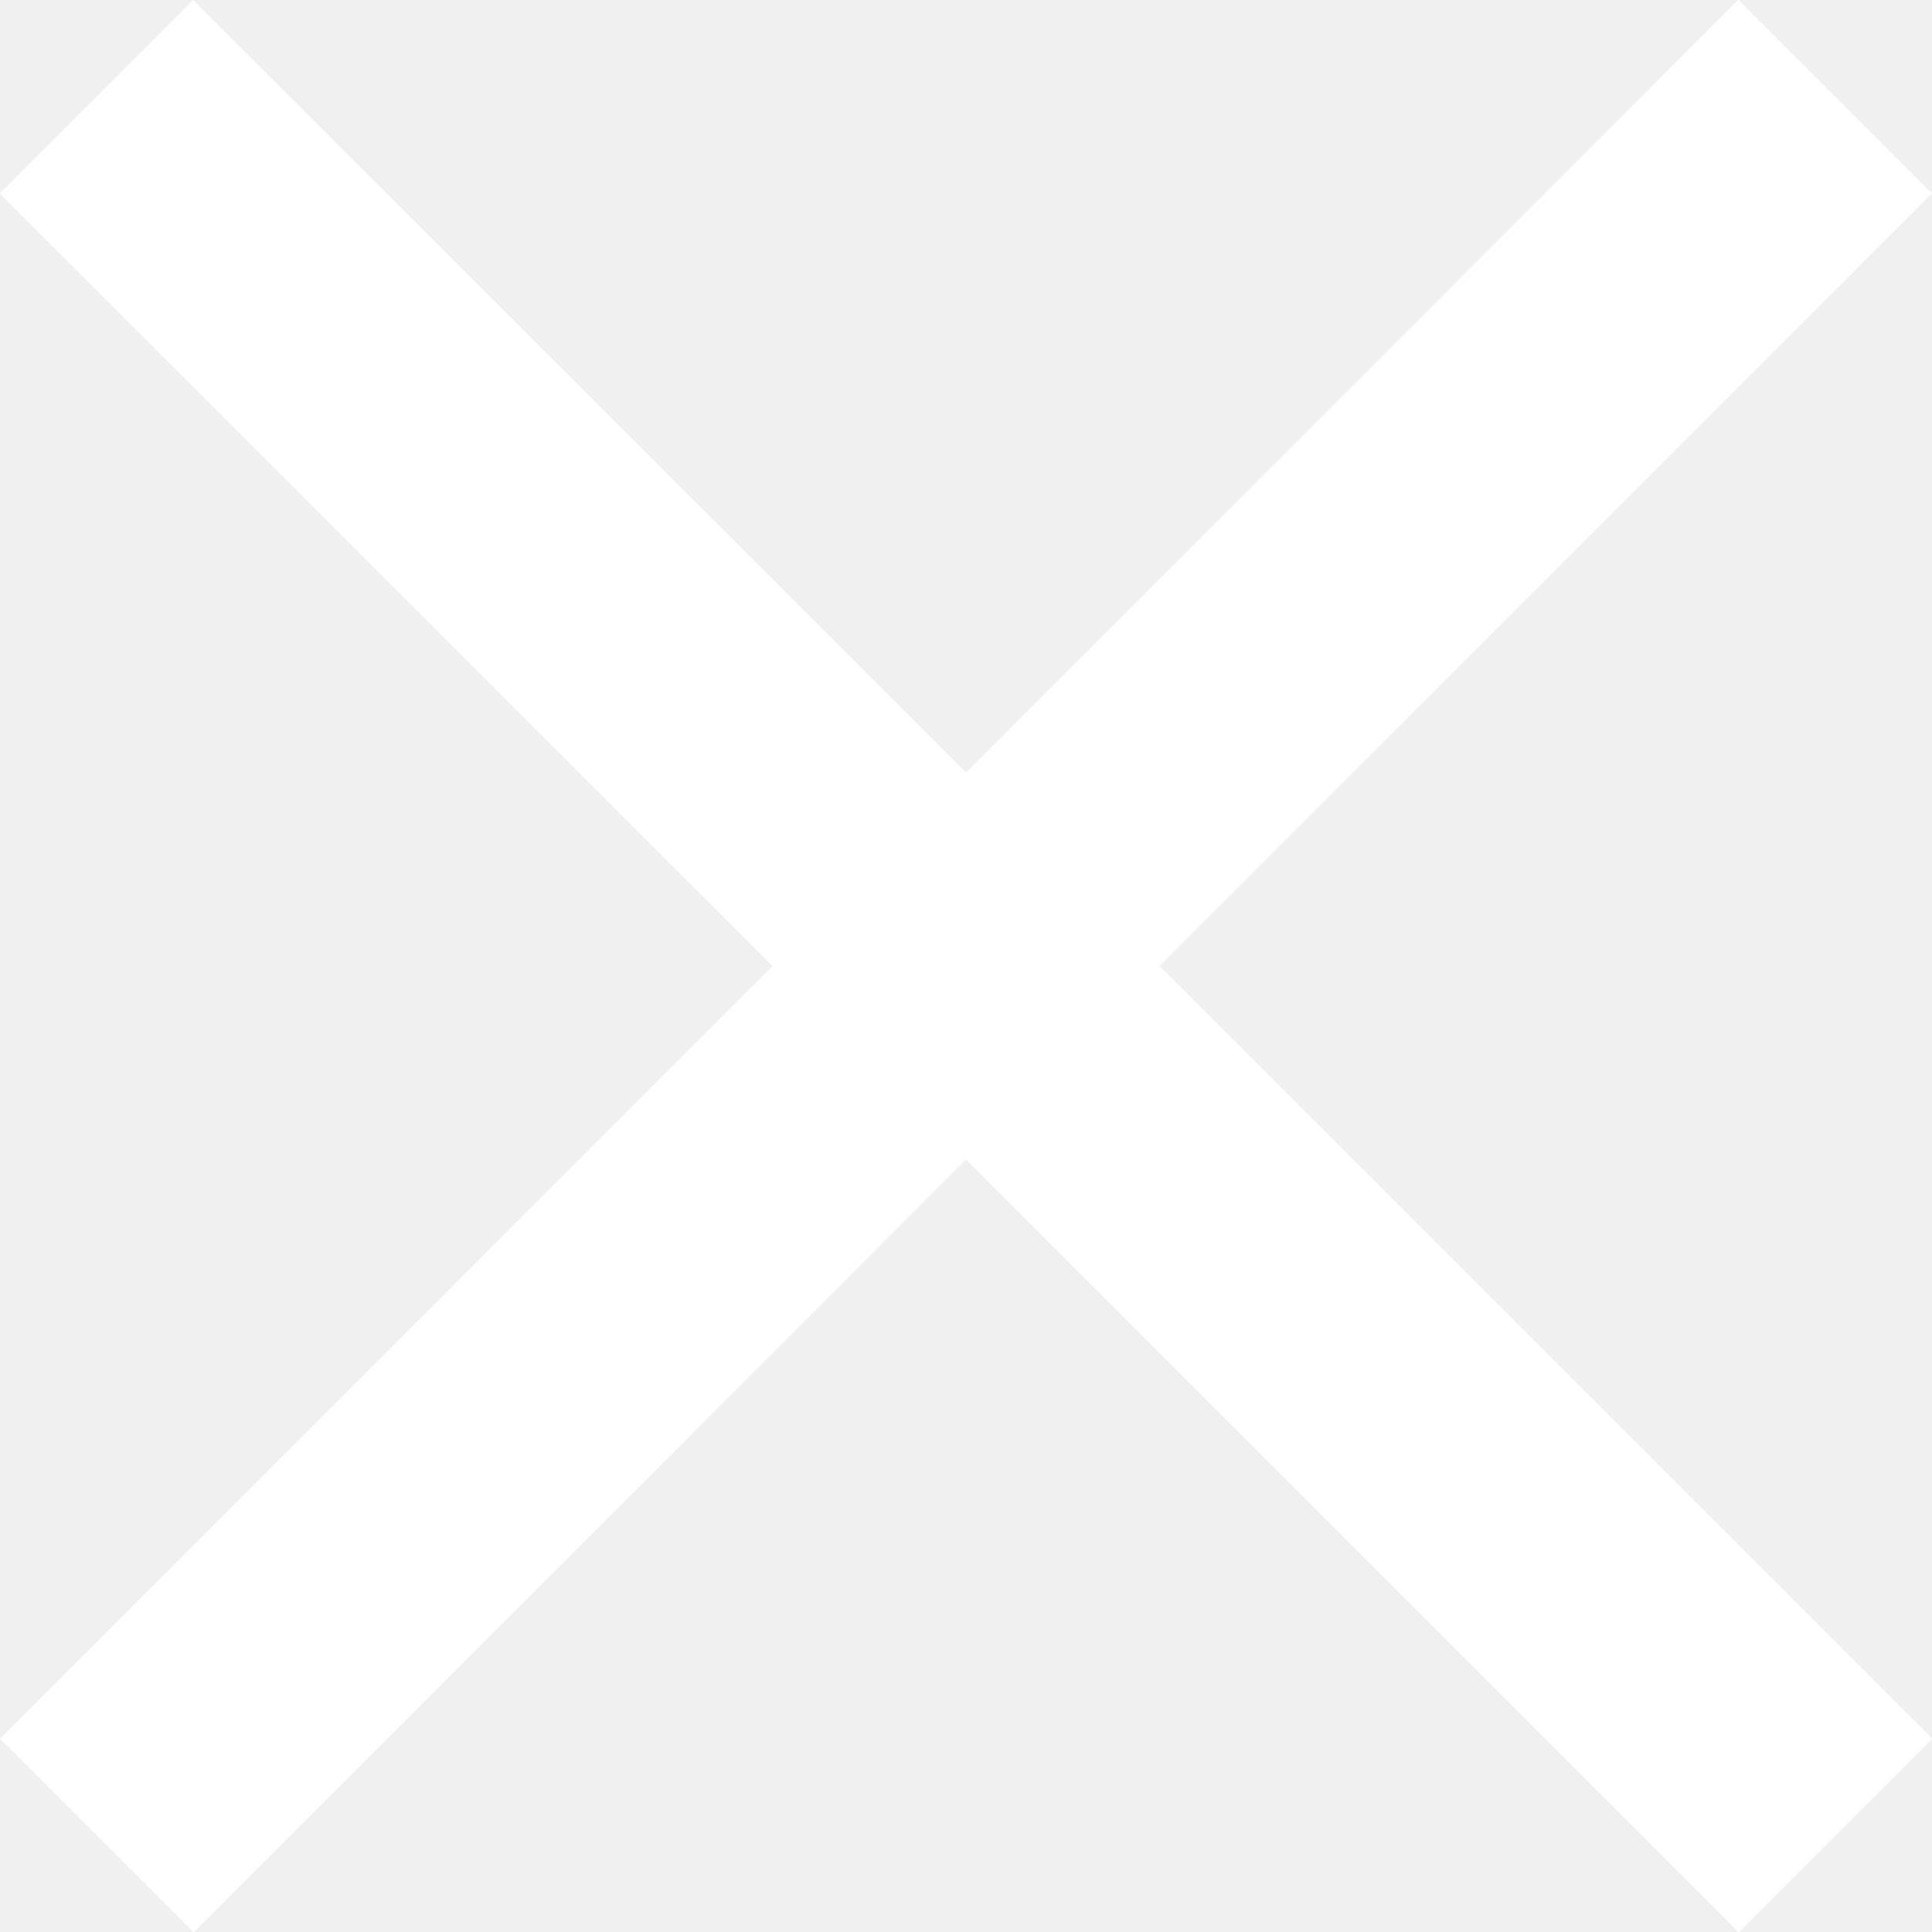
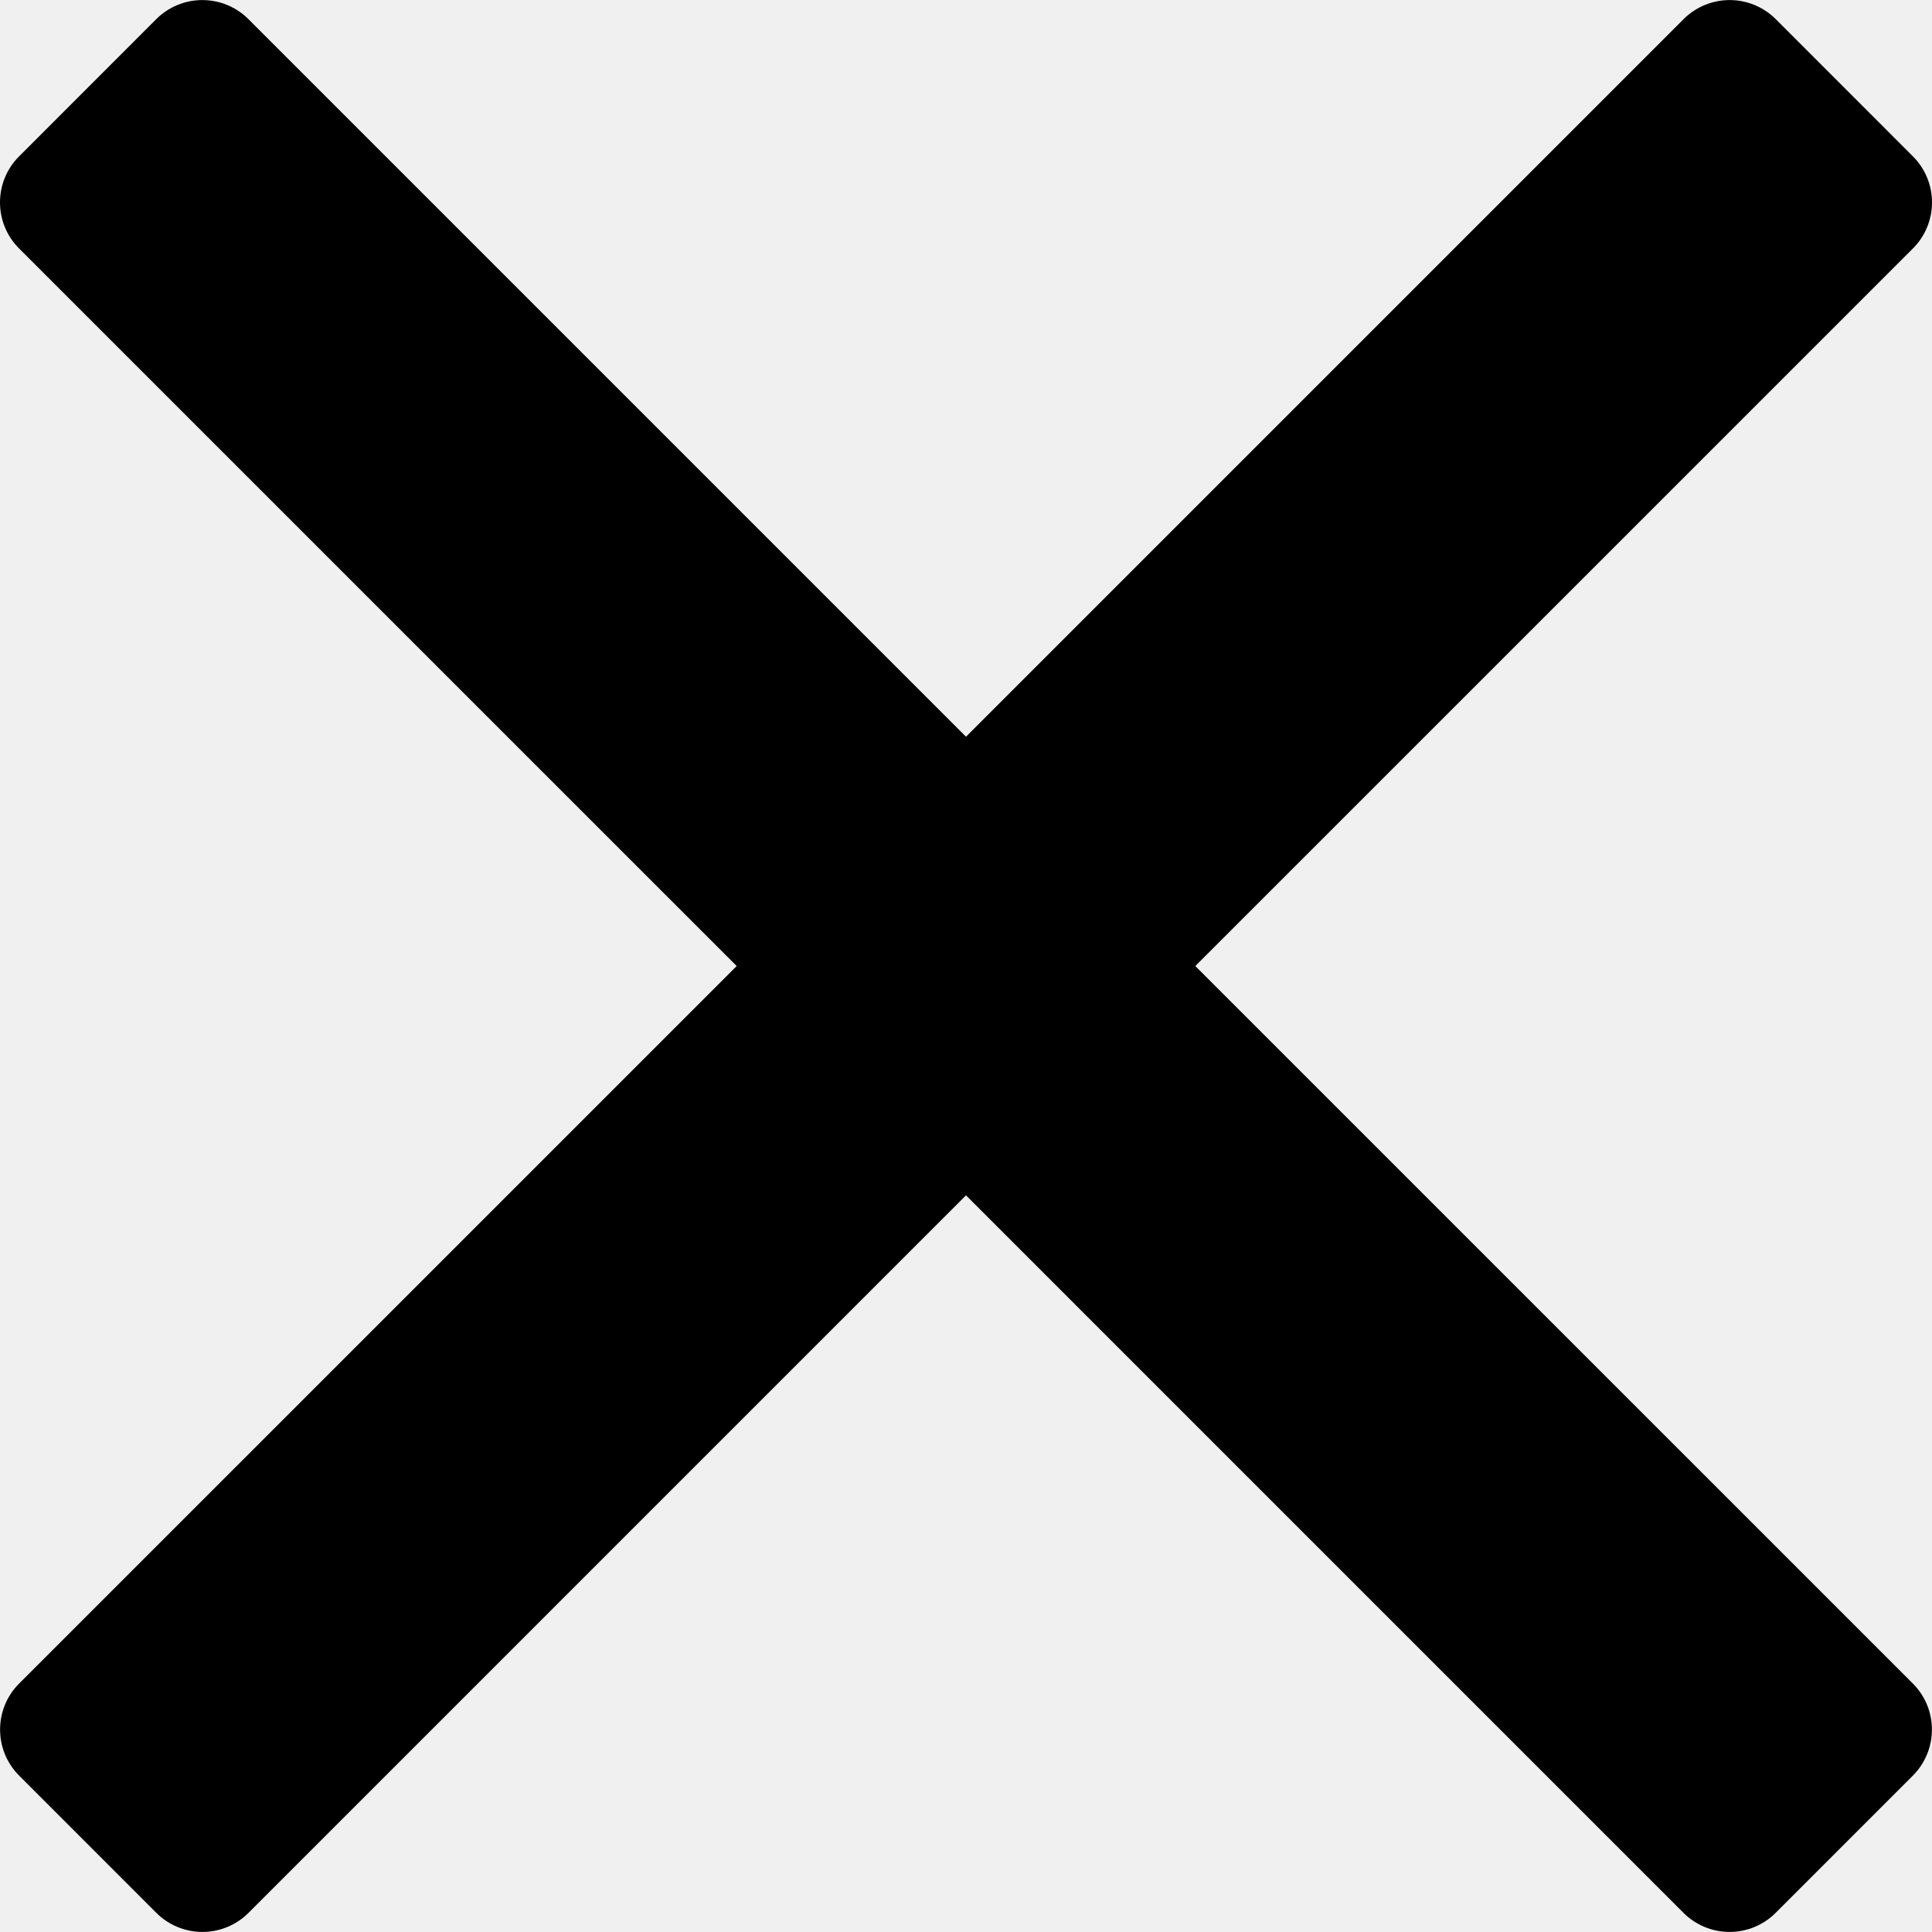
- <svg xmlns="http://www.w3.org/2000/svg" width="20.953" height="20.953" viewBox="0 0 20.953 20.953">
-   <path id="Icon_ionic-md-close" data-name="Icon ionic-md-close" d="M28.477,9.619l-2.1-2.1L18,15.9,9.619,7.523l-2.1,2.1L15.9,18,7.523,26.381l2.1,2.1L18,20.1l8.381,8.381,2.1-2.1L20.1,18Z" transform="translate(-7.523 -7.523)" fill="#fff" />
+ <svg xmlns="http://www.w3.org/2000/svg" fill="#000000" height="800px" width="800px" version="1.1" id="Capa_1" viewBox="0 0 460.775 460.775" xml:space="preserve">
+   <path d="M285.08,230.397L456.218,59.27c6.076-6.077,6.076-15.911,0-21.986L423.511,4.565c-2.913-2.911-6.866-4.55-10.992-4.55  c-4.127,0-8.08,1.639-10.993,4.55l-171.138,171.14L59.25,4.565c-2.913-2.911-6.866-4.55-10.993-4.55  c-4.126,0-8.08,1.639-10.992,4.55L4.558,37.284c-6.077,6.075-6.077,15.909,0,21.986l171.138,171.128L4.575,401.505  c-6.074,6.077-6.074,15.911,0,21.986l32.709,32.719c2.911,2.911,6.865,4.55,10.992,4.55c4.127,0,8.08-1.639,10.994-4.55  l171.117-171.12l171.118,171.12c2.913,2.911,6.866,4.55,10.993,4.55c4.128,0,8.081-1.639,10.992-4.55l32.709-32.719  c6.074-6.075,6.074-15.909,0-21.986L285.08,230.397z" />
</svg>
